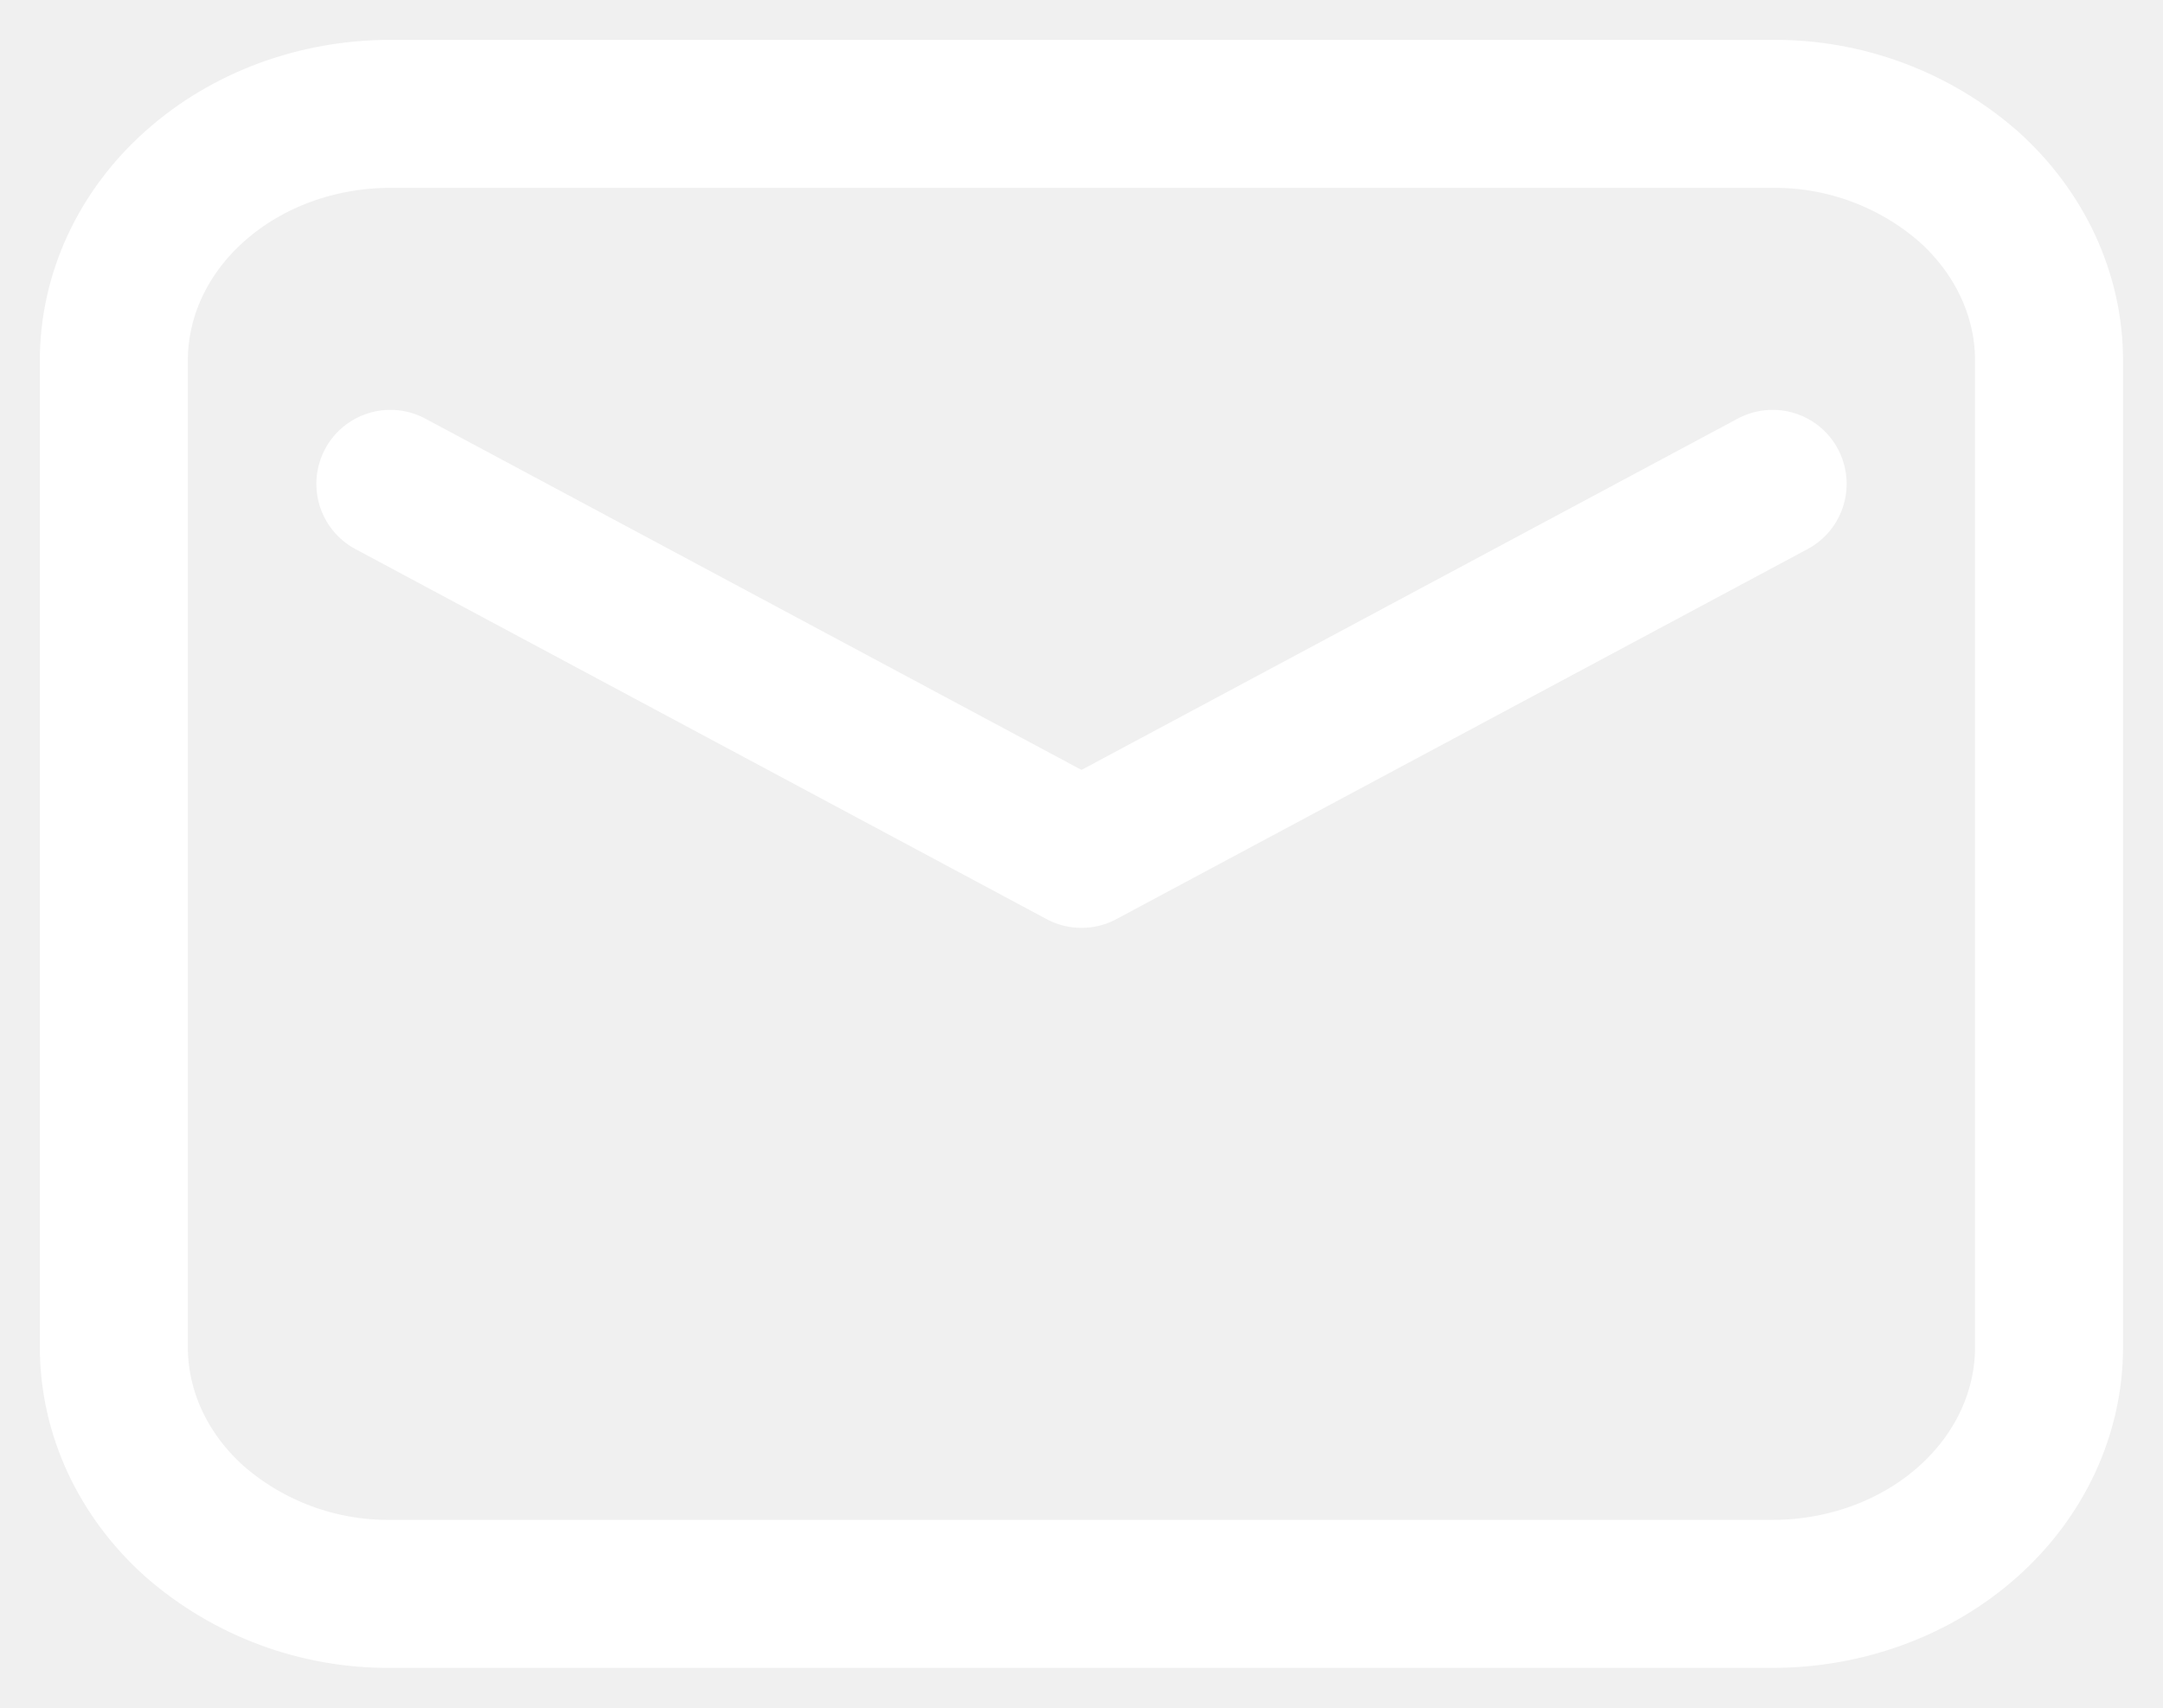
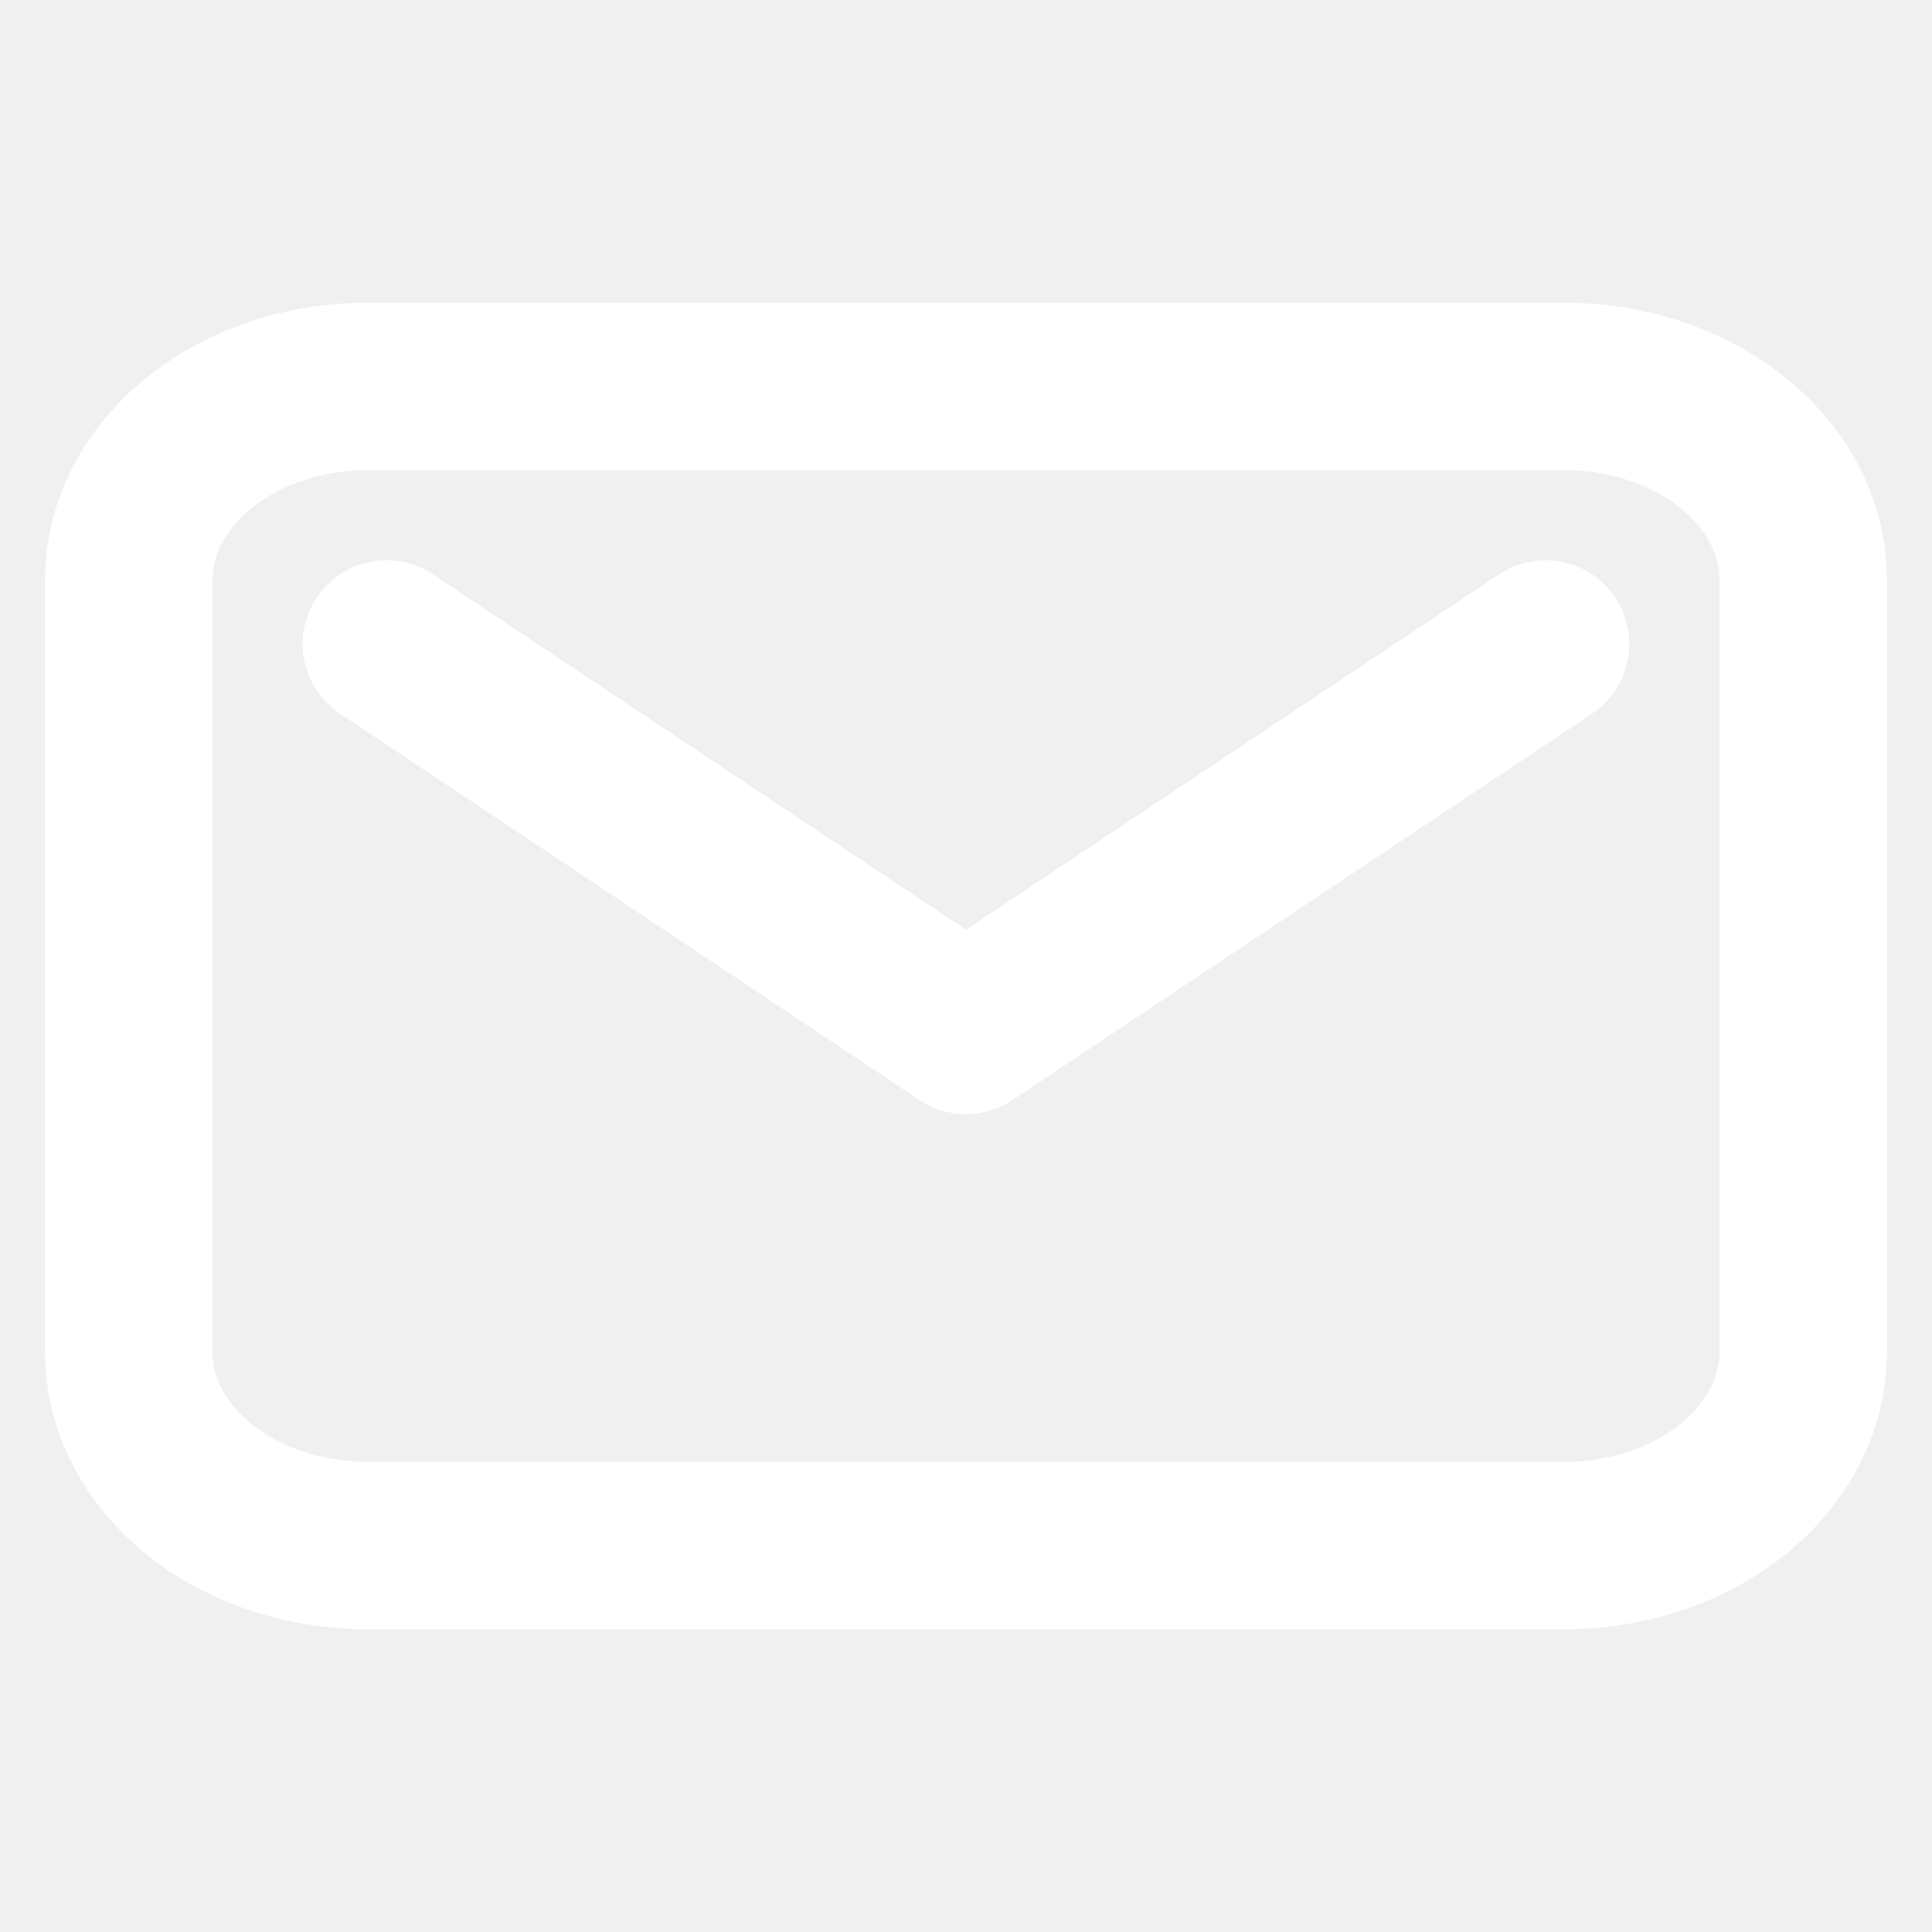
- <svg xmlns="http://www.w3.org/2000/svg" width="19" height="15" fill="none">
-   <path stroke="#fff" stroke-linecap="round" stroke-linejoin="round" stroke-width="1.3" d="M1 3.167v8.666c0 .575.256 1.126.711 1.532A2.585 2.585 0 0 0 3.43 14H15.57c.644 0 1.262-.228 1.718-.635.455-.406.711-.957.711-1.532V3.167c0-.575-.256-1.126-.711-1.532A2.585 2.585 0 0 0 15.57 1H3.43c-.645 0-1.262.228-1.718.635C1.256 2.04 1 2.592 1 3.167Z" clip-rule="evenodd" />
-   <path stroke="#fff" stroke-linecap="round" stroke-linejoin="round" stroke-width="1.3" d="M3.429 4.25 9.5 7.5l6.071-3.25" />
+ <svg xmlns="http://www.w3.org/2000/svg" width="15" height="15" viewBox="0 0 15 15" fill="none">
+   <path fill-rule="evenodd" clip-rule="evenodd" d="M1 4.5V10.5C1 10.898 1.196 11.279 1.544 11.561C1.892 11.842 2.365 12 2.857 12H12.143C12.635 12 13.108 11.842 13.456 11.561C13.804 11.279 14 10.898 14 10.5V4.5C14 4.102 13.804 3.721 13.456 3.439C13.108 3.158 12.635 3 12.143 3H2.857C2.365 3 1.892 3.158 1.544 3.439C1.196 3.721 1 4.102 1 4.5Z" stroke="white" stroke-width="1.3" stroke-linecap="round" stroke-linejoin="round" />
+   <path d="M3 5L7.5 8L12 5" stroke="white" stroke-width="1.3" stroke-linecap="round" stroke-linejoin="round" />
</svg>
